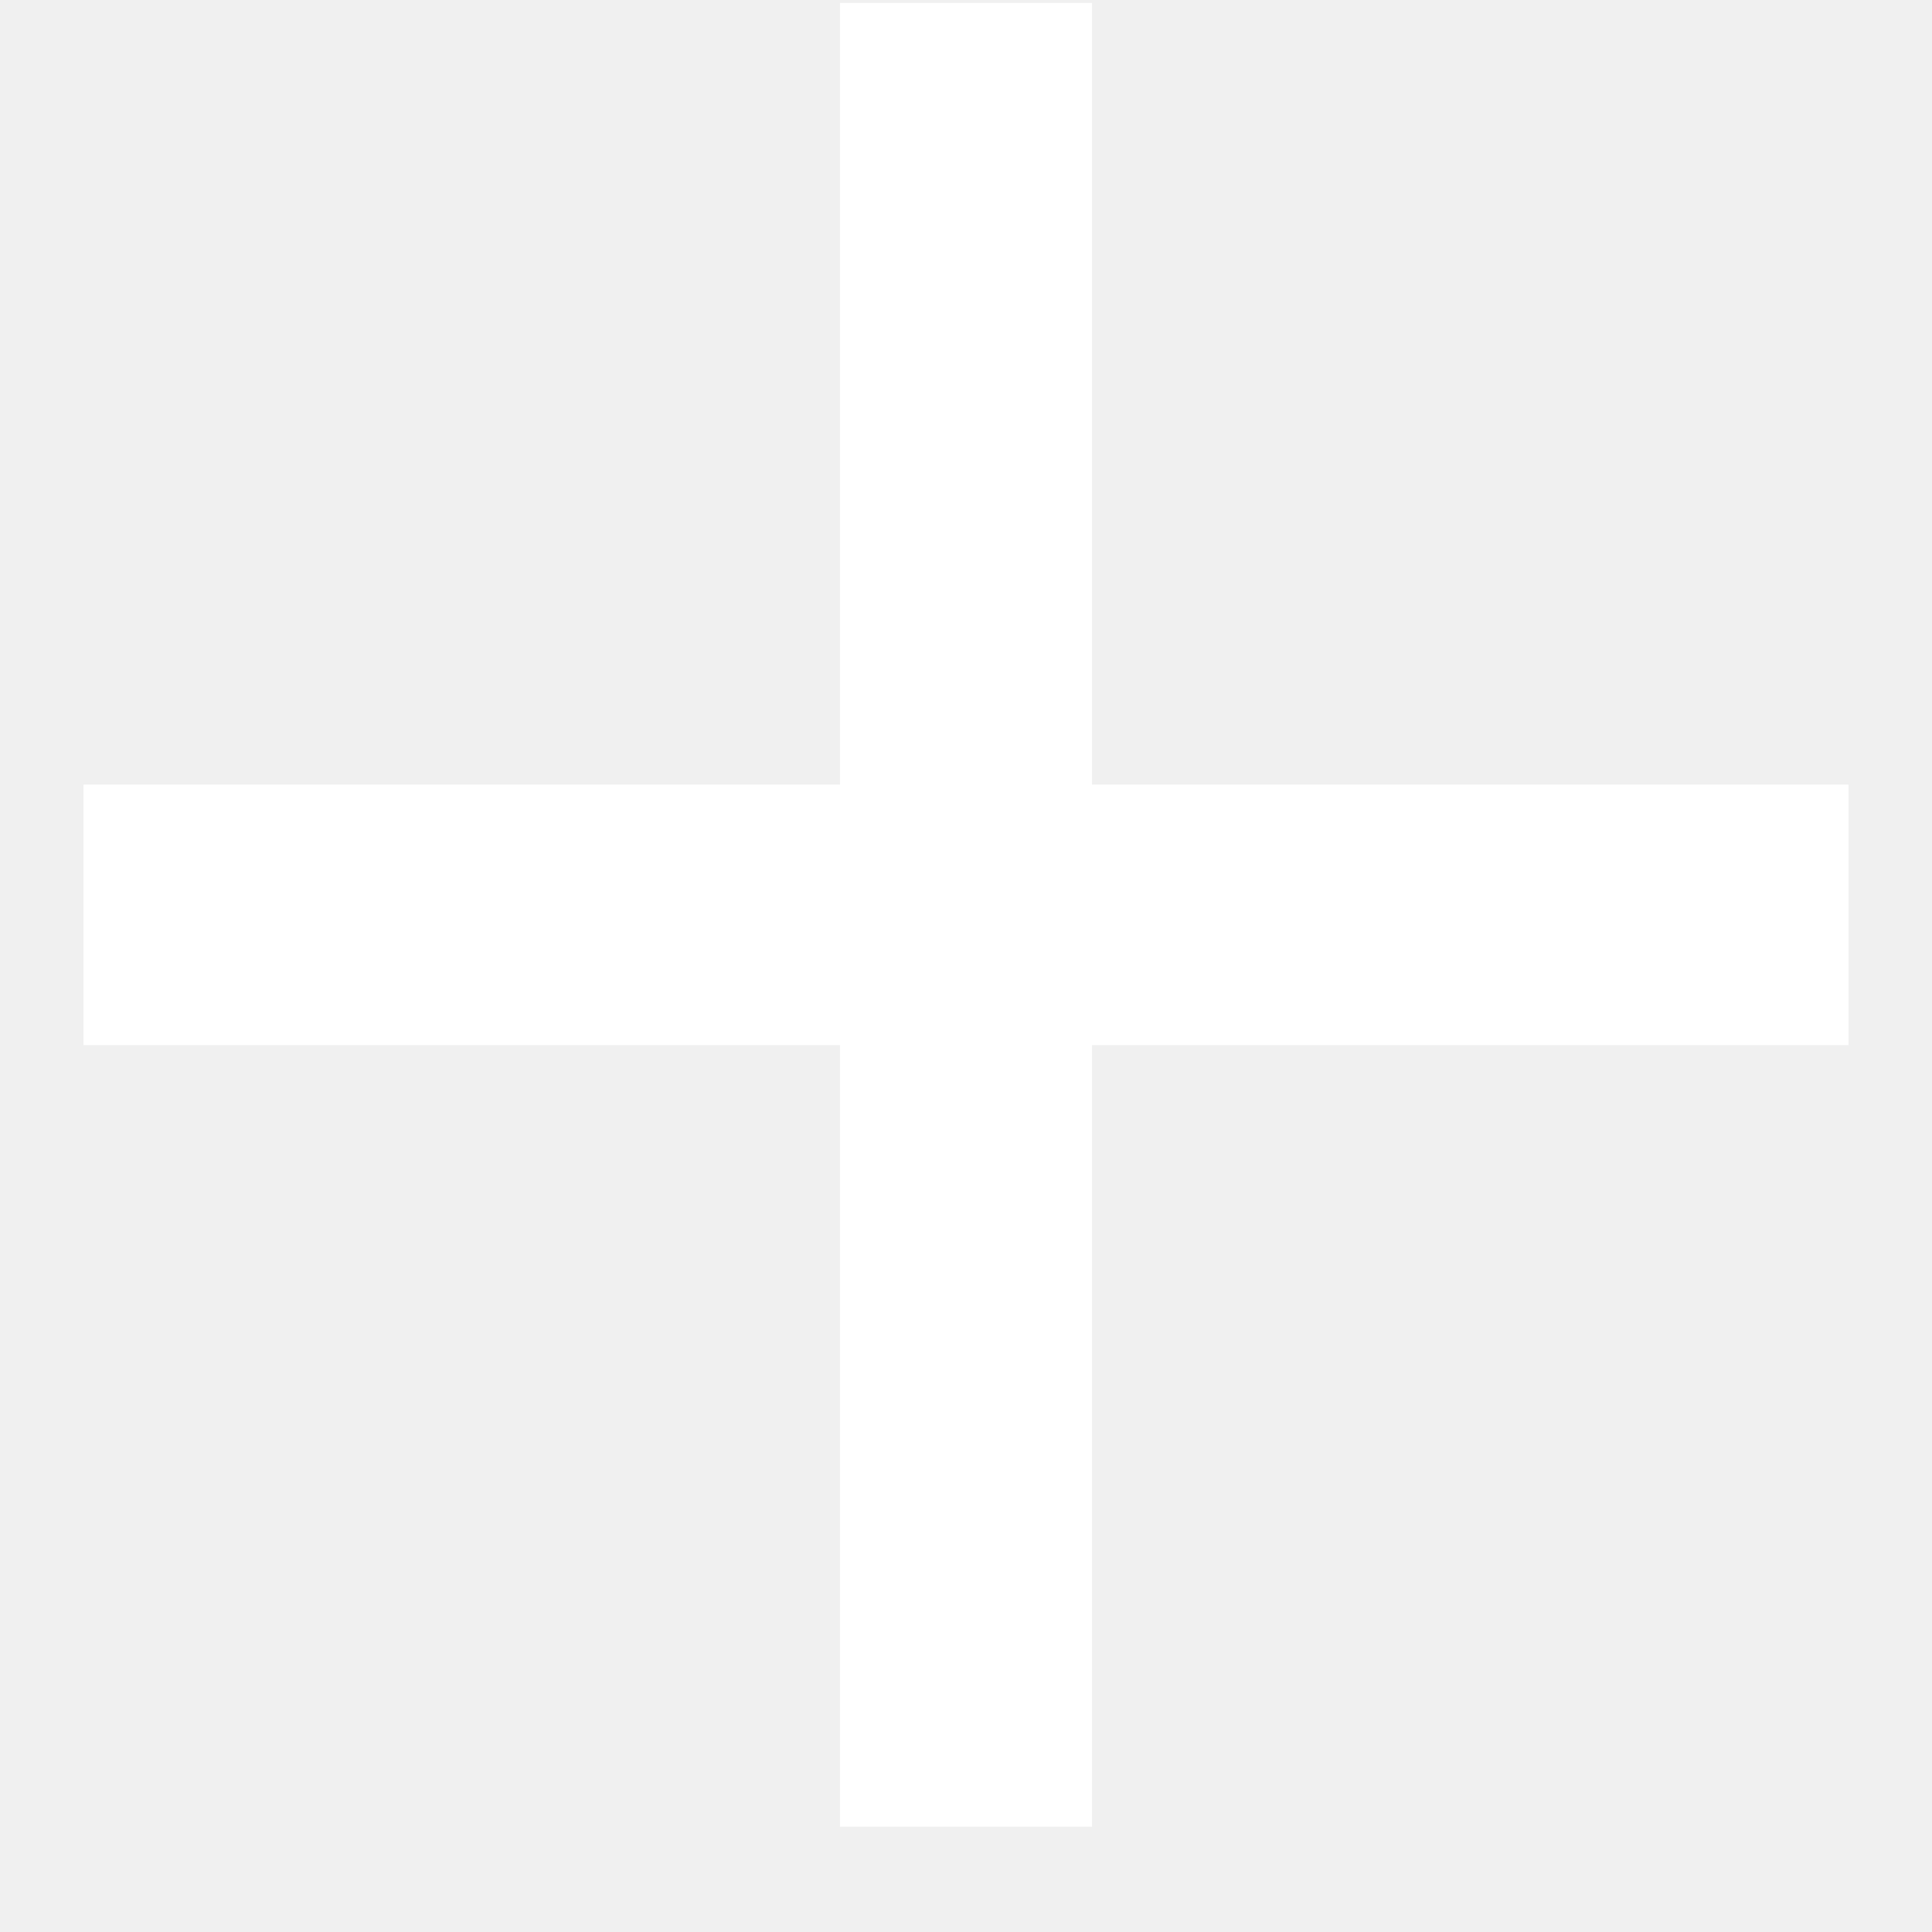
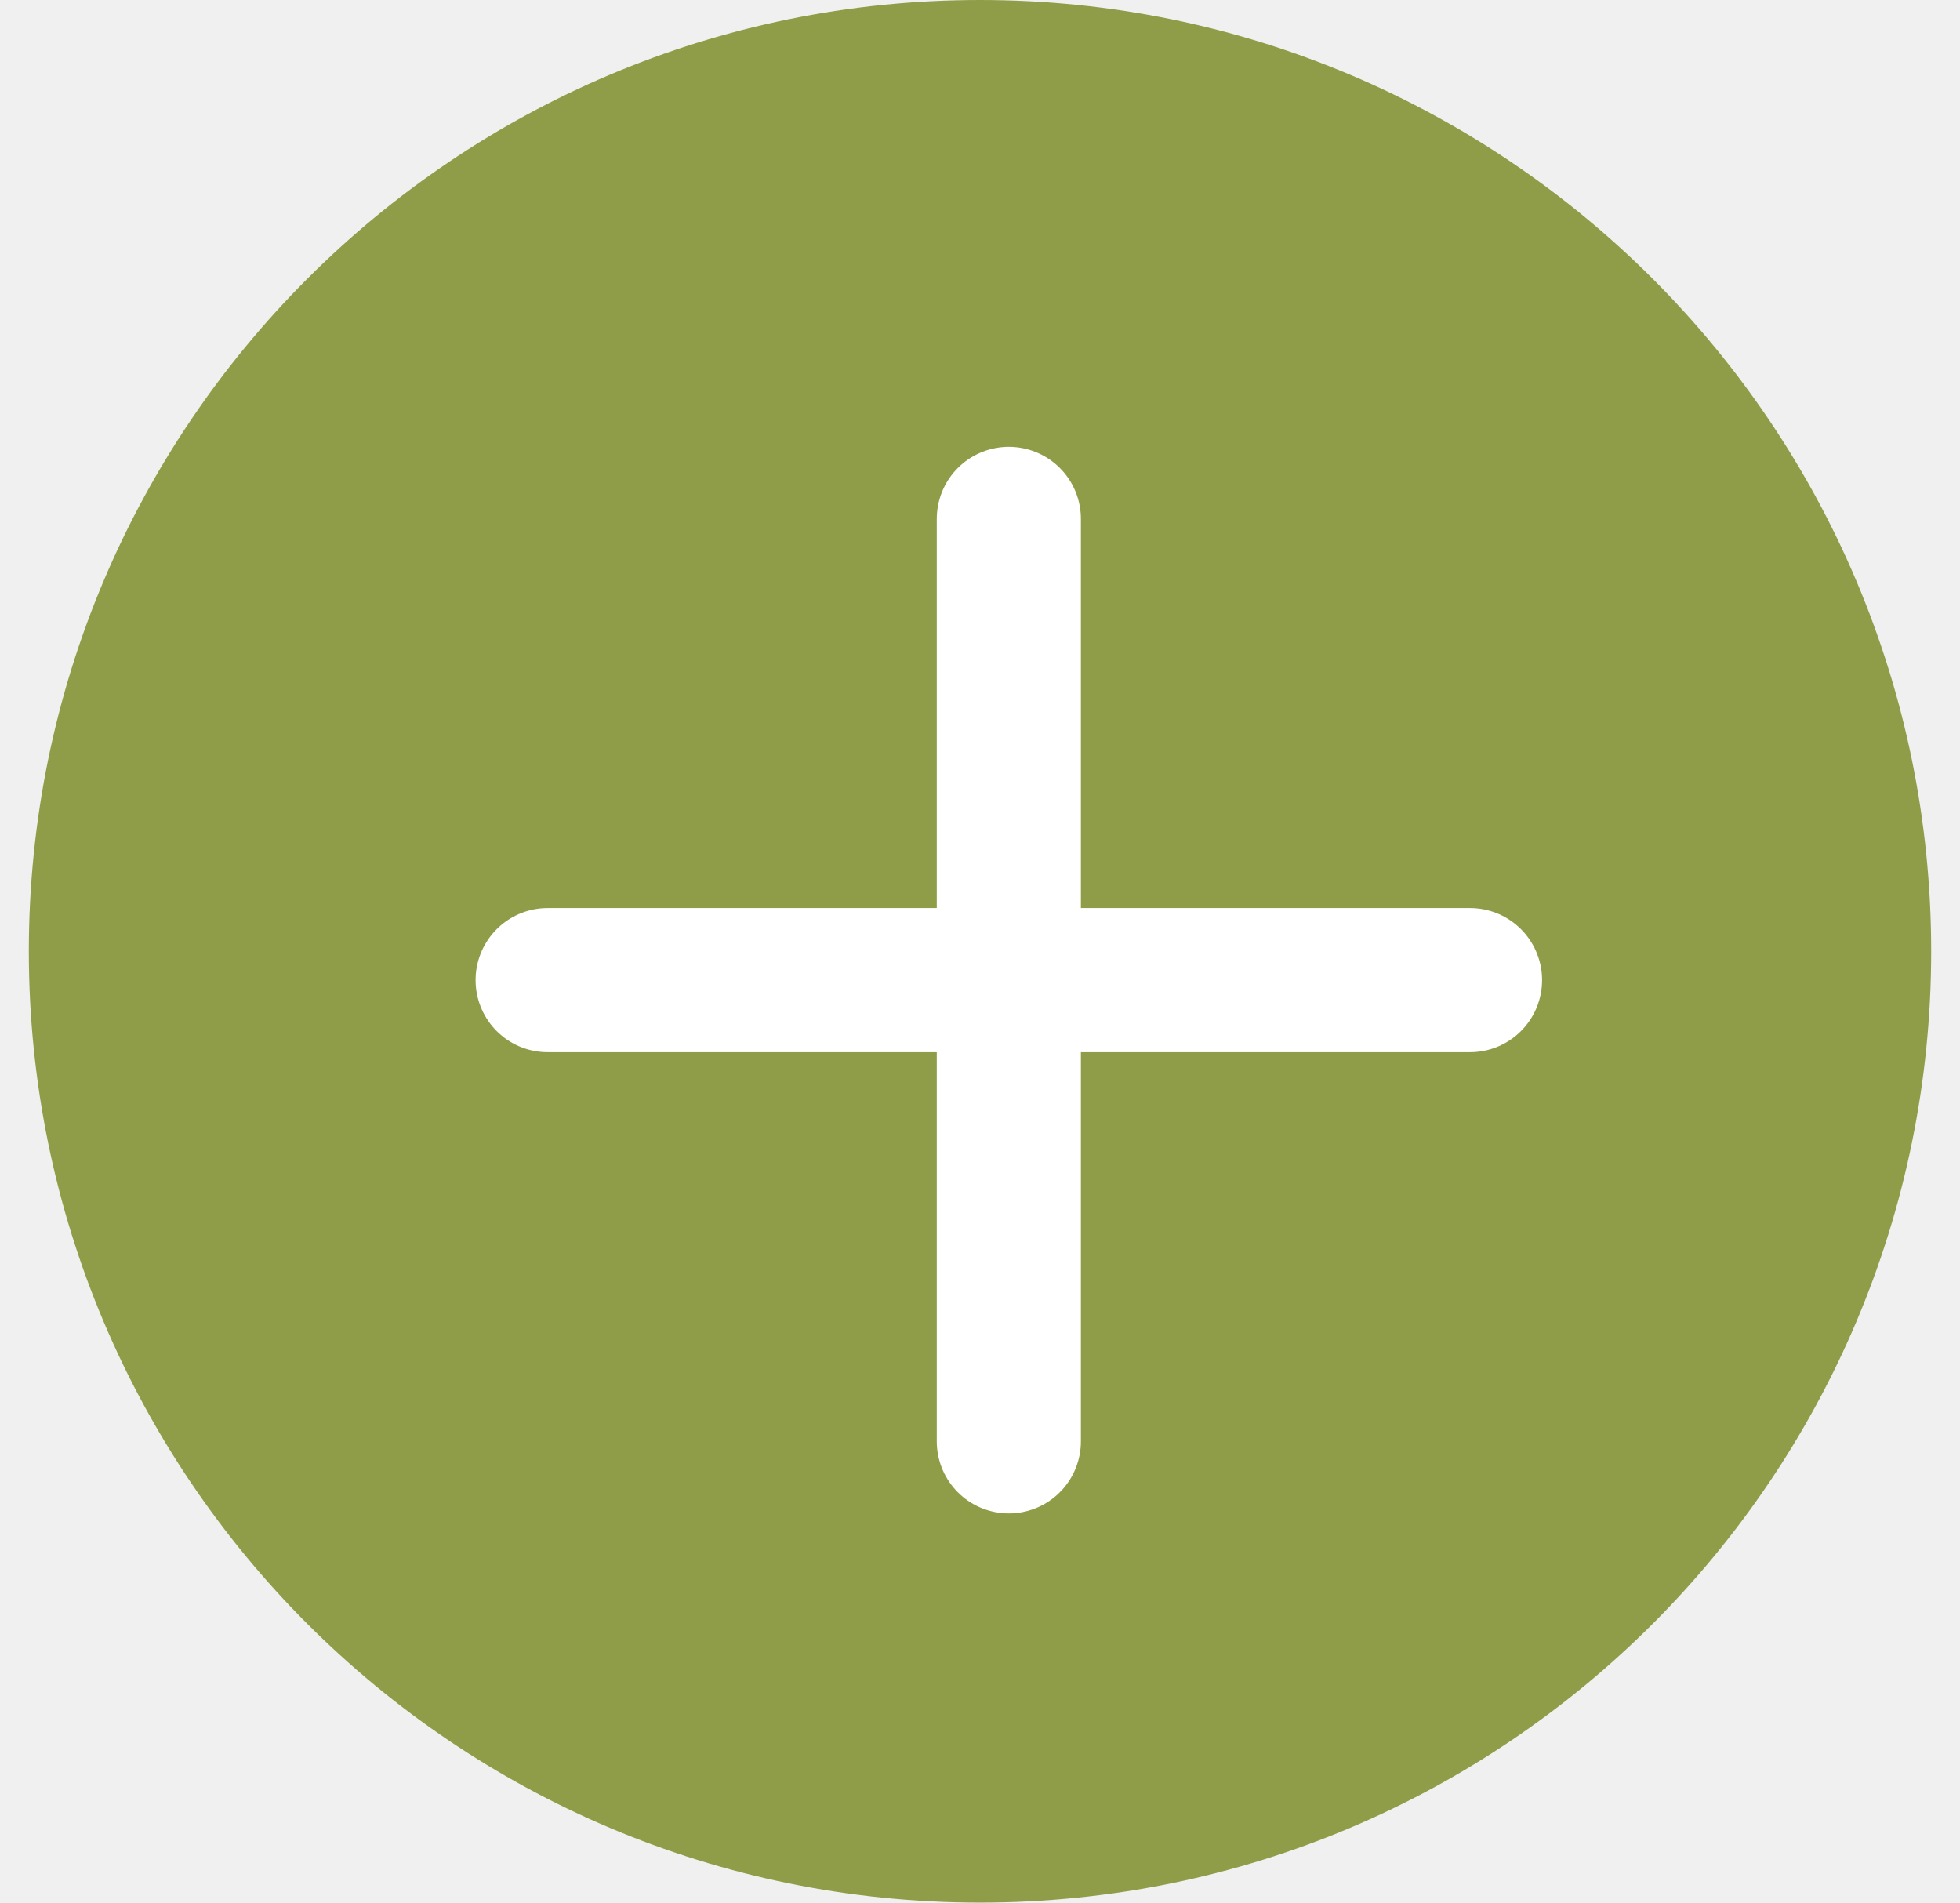
- <svg xmlns="http://www.w3.org/2000/svg" width="17" height="17" viewBox="0 0 17 17" fill="none">
-   <path d="M16.265 6.904H9.609V0.026H7.391V6.904H0.735V9.196H7.391V16.073H9.609V9.196H16.265V6.904Z" fill="white" />
+ <svg xmlns="http://www.w3.org/2000/svg" width="34" height="33" viewBox="0 0 34 33" fill="none">
+   <rect x="1" y="0.5" width="32" height="32" rx="16" fill="#909D48" />
+   <rect x="1" y="0.5" width="32" height="32" rx="16" stroke="#909D48" />
+   <path d="M9.5 17H25.5M17.5 25V9" stroke="white" stroke-width="2.5" stroke-linecap="round" stroke-linejoin="round" />
</svg>
